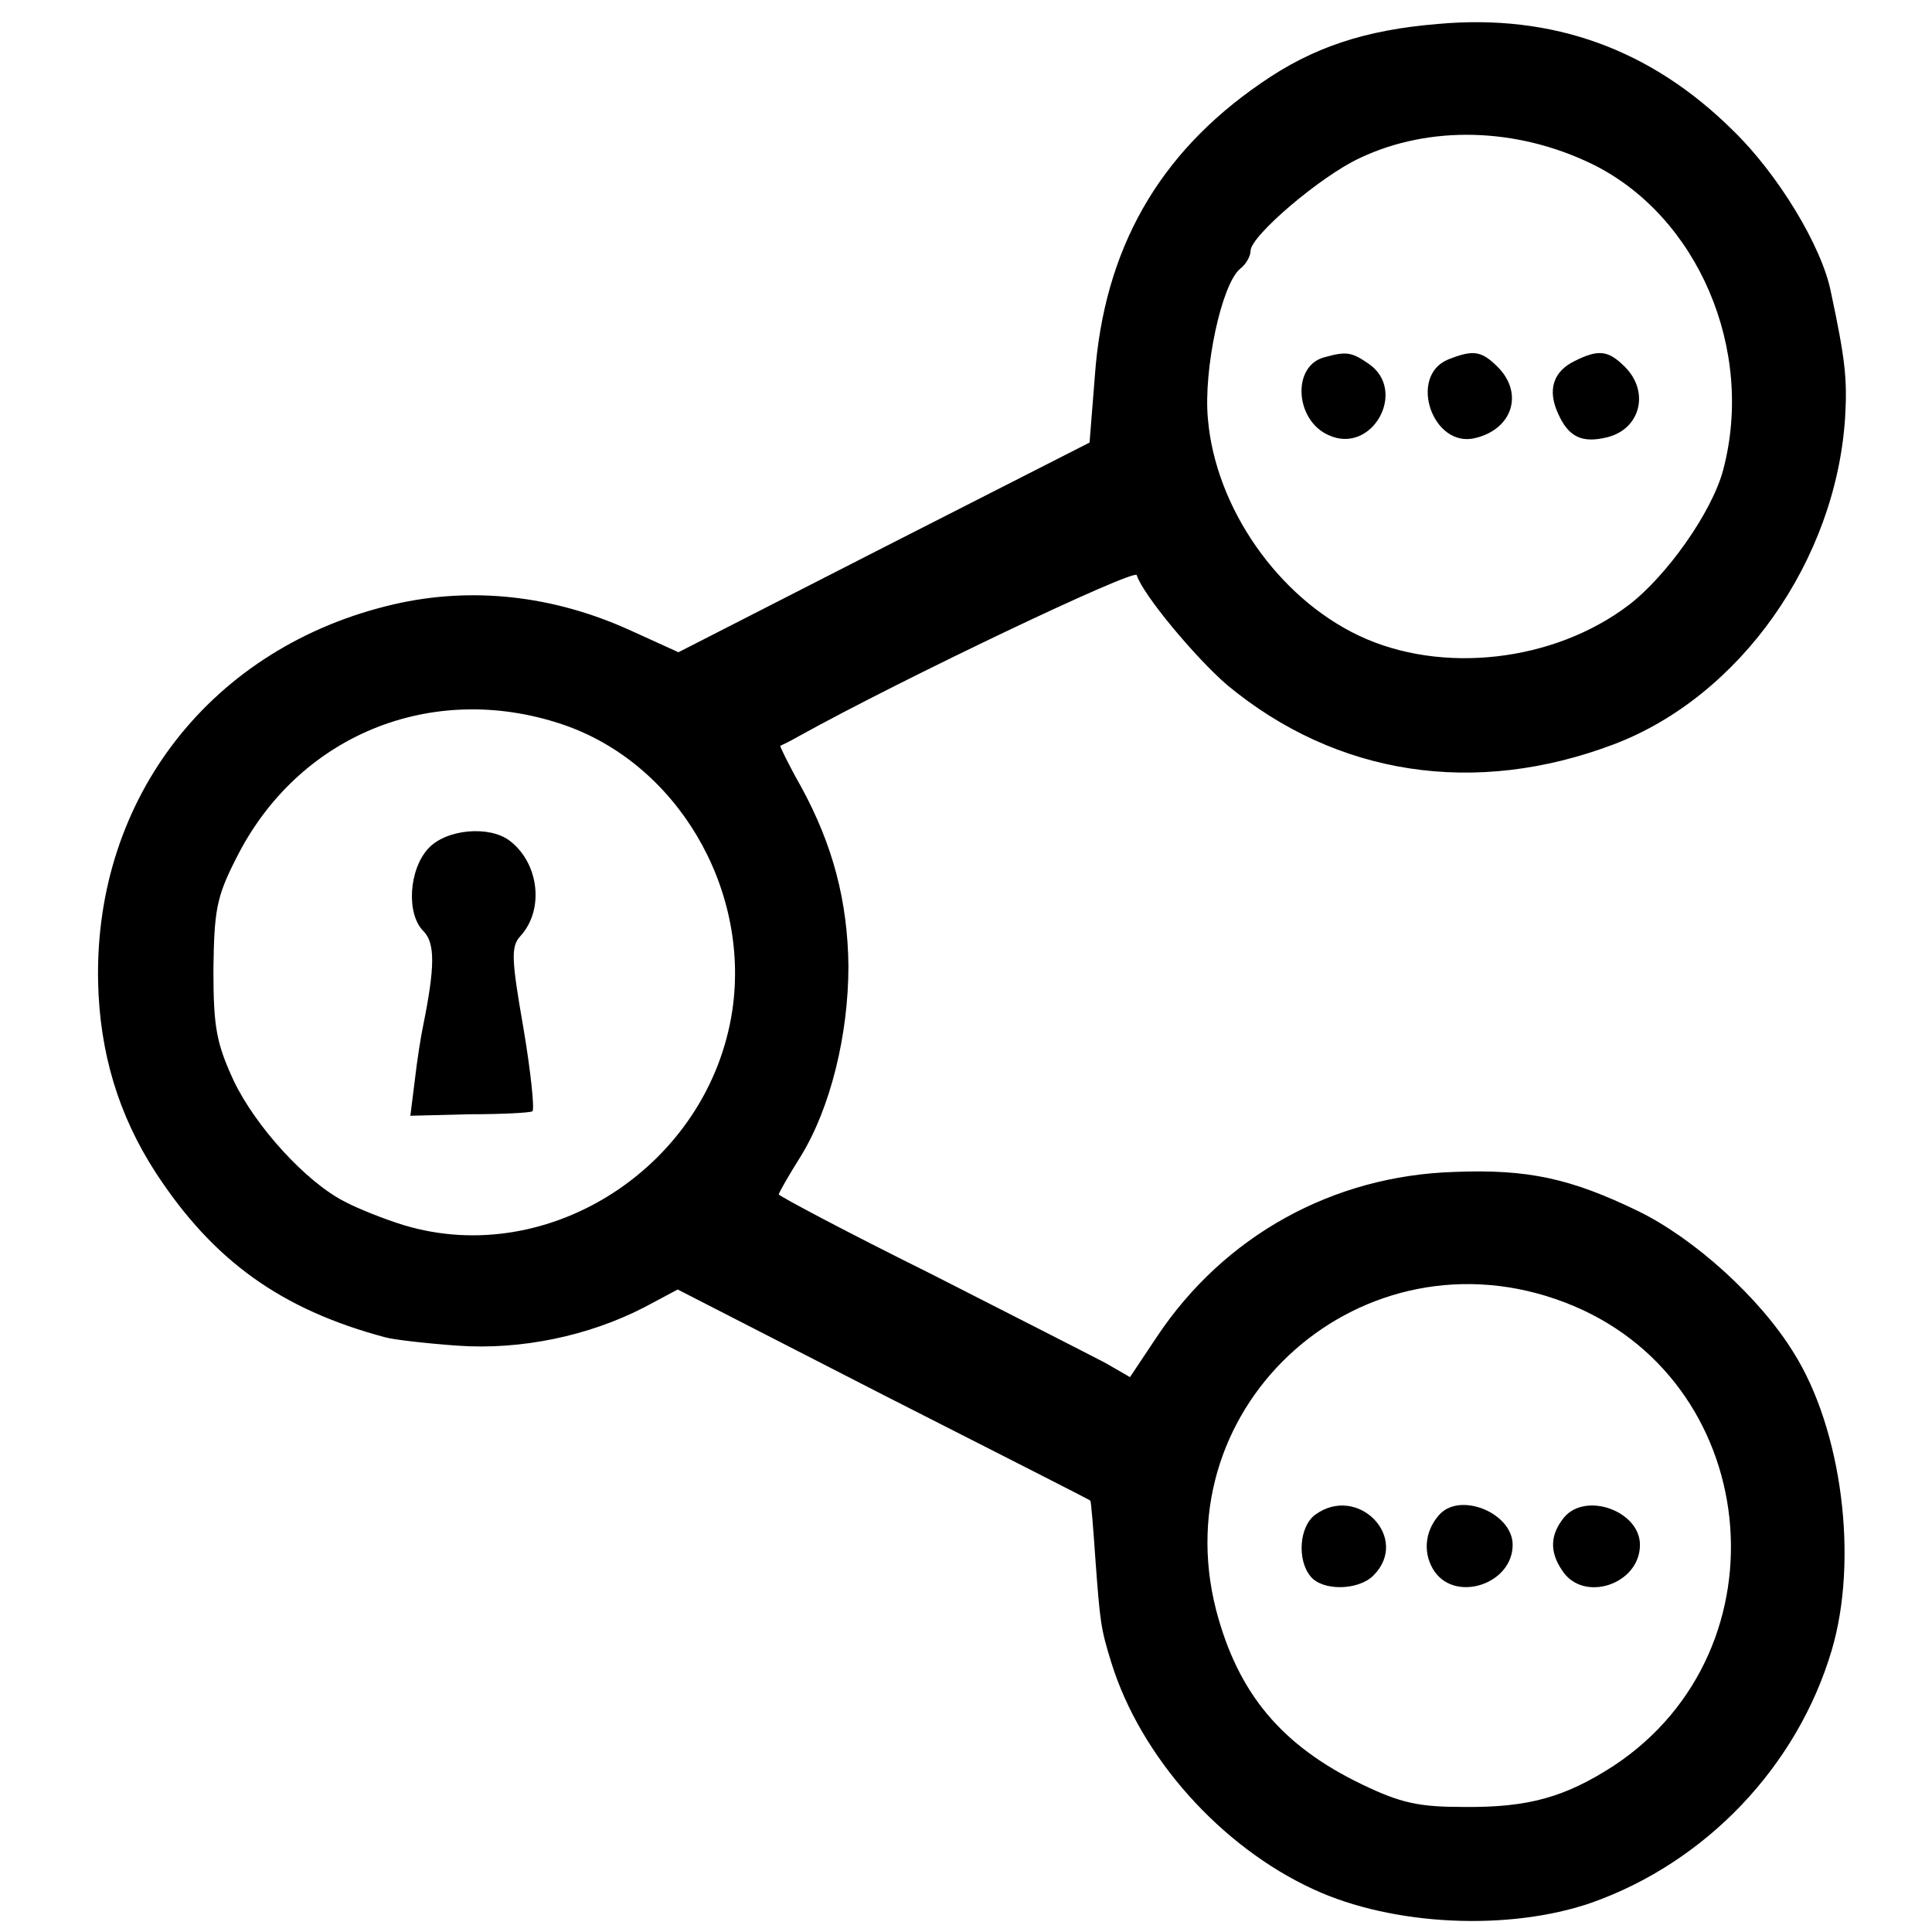
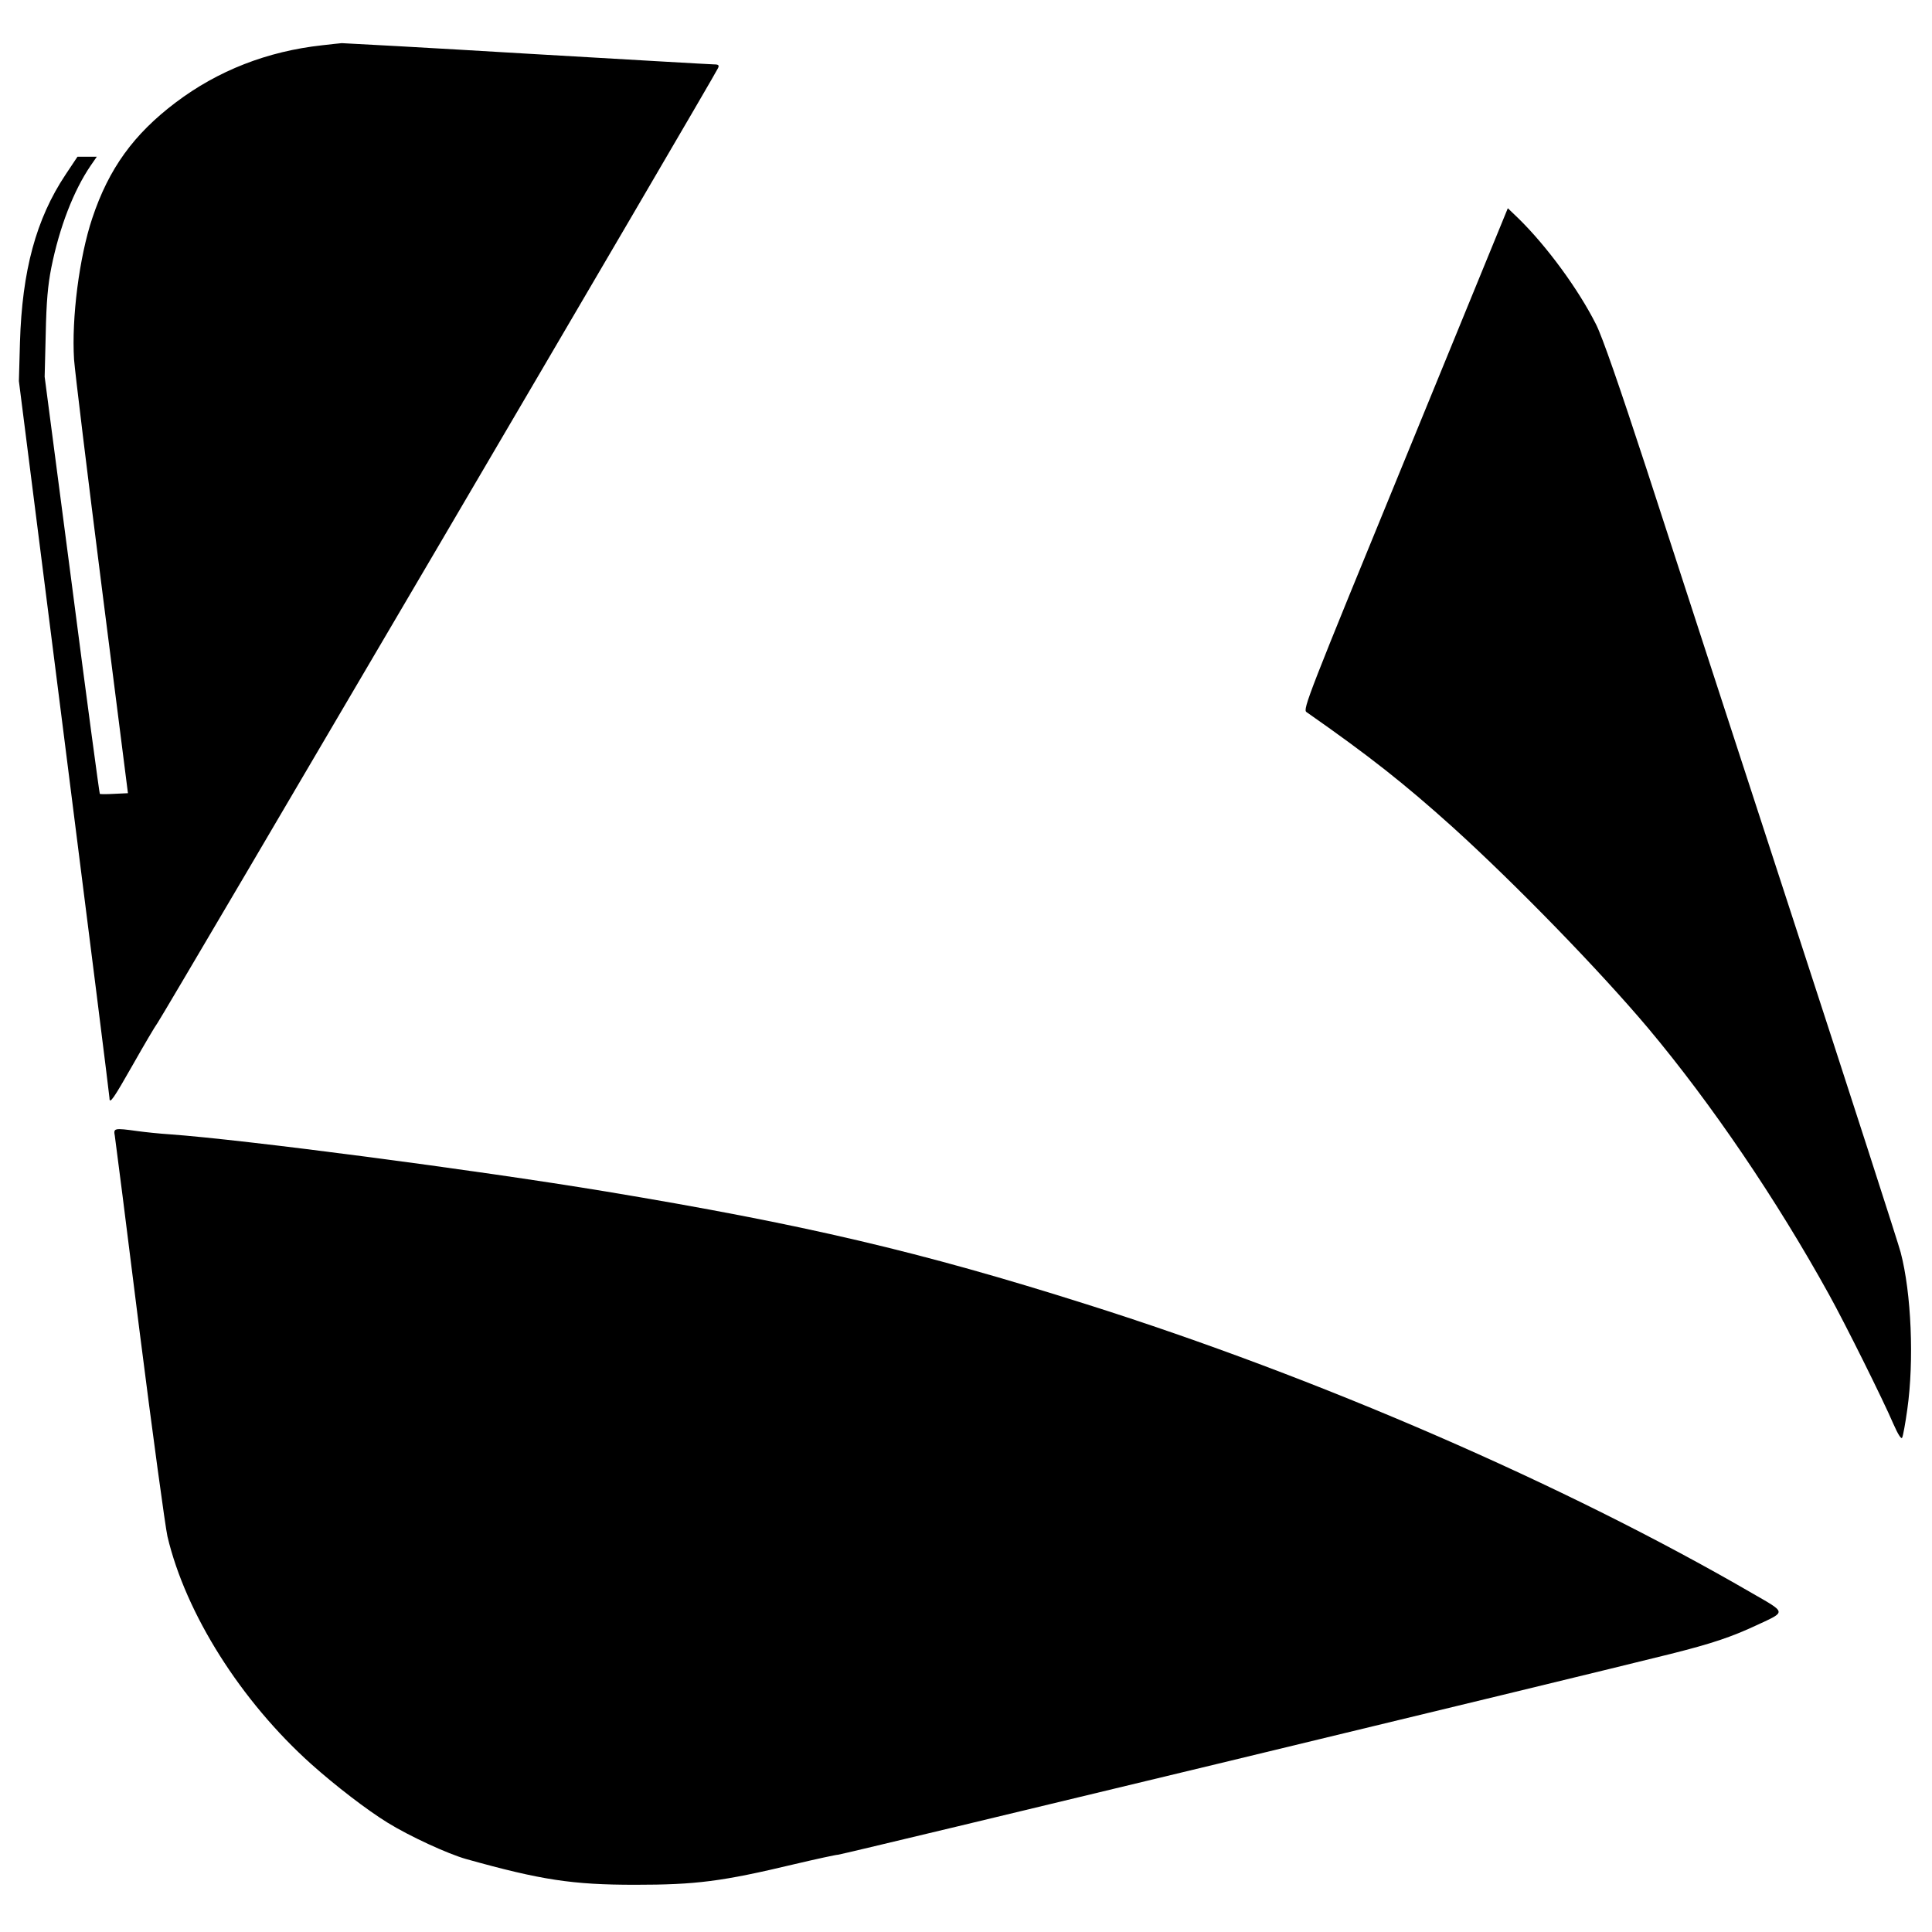
- <svg xmlns="http://www.w3.org/2000/svg" version="1.0" width="258pt" height="258pt" viewBox="0 0 258 258" preserveAspectRatio="xMidYMid meet">
-   <g transform="translate(0,258) scale(0.1,-0.1)" fill="#000000" stroke="none">
-     <path d="M1920 2548 c-97 -8 -167 -31 -236 -79 -137 -94 -210 -222 -222 -392 l-7 -88 -275 -140 -274 -140 -66 30 c-102 46 -210 58 -314 34 -242 -56 -400 -257 -395 -504 2 -94 27 -178 77 -255 77 -118 168 -183 307 -220 11 -3 54 -8 96 -11 85 -6 175 13 249 51 l45 24 275 -141 c151 -77 276 -140 276 -141 1 0 4 -37 7 -81 6 -81 7 -90 21 -135 39 -126 146 -246 270 -303 106 -49 261 -56 371 -18 153 54 275 182 321 337 36 121 14 295 -51 398 -45 73 -132 152 -208 189 -89 43 -146 56 -245 52 -162 -5 -307 -85 -397 -220 l-36 -54 -33 19 c-19 10 -125 64 -235 120 -111 55 -201 103 -201 105 0 2 13 25 30 52 39 64 63 161 63 253 -1 87 -21 162 -63 239 -17 30 -29 55 -28 55 2 1 13 6 25 13 139 77 448 224 451 215 8 -26 79 -111 121 -147 146 -121 331 -149 516 -79 169 64 297 246 309 437 3 51 0 78 -19 167 -12 61 -71 158 -131 216 -109 108 -240 156 -394 142z m206 -187 c141 -69 218 -248 175 -409 -15 -56 -75 -141 -126 -180 -100 -76 -250 -93 -360 -41 -108 51 -192 171 -202 290 -6 65 18 179 43 200 8 6 14 17 14 24 0 20 94 100 146 124 93 44 209 41 310 -8z m-1376 -748 c153 -51 252 -218 228 -382 -31 -207 -244 -346 -439 -287 -26 8 -61 22 -78 31 -52 26 -120 101 -149 162 -23 50 -27 71 -27 148 1 79 4 97 30 148 82 165 261 238 435 180z m1339 -772 c264 -100 302 -463 66 -619 -65 -42 -114 -56 -201 -55 -59 0 -83 5 -135 30 -108 52 -166 122 -195 233 -71 277 197 513 465 411z" />
-     <path d="M1769 2103 c-44 -11 -40 -84 5 -104 58 -27 106 59 54 95 -23 16 -30 17 -59 9z" />
-     <path d="M1934 2100 c-54 -22 -21 -119 36 -105 50 12 65 60 30 95 -22 22 -33 23 -66 10z" />
-     <path d="M2103 2098 c-29 -14 -37 -39 -22 -71 14 -31 32 -39 65 -31 45 11 57 61 24 94 -22 22 -35 24 -67 8z" />
-     <path d="M572 1447 c-26 -28 -30 -88 -6 -111 15 -16 15 -47 -1 -126 -3 -14 -8 -46 -11 -72 l-6 -48 78 2 c44 0 82 2 85 4 3 2 -2 52 -12 111 -16 92 -17 109 -4 123 32 35 25 97 -14 127 -27 21 -85 16 -109 -10z" />
-     <path d="M1756 557 c-21 -16 -24 -60 -6 -82 16 -20 64 -19 84 1 50 50 -21 123 -78 81z" />
-     <path d="M1921 556 c-19 -22 -21 -52 -5 -75 29 -41 104 -16 104 36 0 43 -72 72 -99 39z" />
-     <path d="M2089 554 c-19 -23 -20 -46 -3 -71 28 -44 104 -19 104 34 0 45 -72 71 -101 37z" />
+ <svg xmlns="http://www.w3.org/2000/svg" version="1.0" width="900pt" height="900pt" viewBox="0 0 900 900" preserveAspectRatio="xMidYMid meet">
+   <g transform="translate(0,900) scale(0.1,-0.1)" fill="#000000" stroke="none">
+     <path d="M1500 8789 c-255 -28 -485 -118 -681 -266 -196 -148 -312 -308 -389 -539 -61 -182 -97 -466 -85 -659 4 -55 62 -532 129 -1060 l122 -960 -64 -3 c-35 -2 -66 -2 -67 0 -2 2 -61 440 -130 973 l-127 970 5 200 c3 150 10 227 26 308 38 189 104 359 183 475 l29 42 -45 0 -45 0 -56 -84 c-137 -206 -202 -447 -212 -781 l-5 -180 211 -1662 c116 -913 211 -1669 211 -1678 0 -31 18 -5 110 157 51 90 102 177 114 193 26 35 2602 4422 2611 4448 6 13 2 17 -18 17 -15 0 -407 23 -872 50 -465 28 -854 49 -863 49 -9 -1 -51 -5 -92 -10z" />
+     <path d="M6546 6863 c-453 -1104 -478 -1168 -460 -1180 293 -205 453 -331 681 -536 296 -268 687 -671 911 -937 295 -352 599 -800 842 -1240 76 -137 253 -493 300 -603 22 -50 37 -73 41 -64 4 7 15 67 24 132 32 226 19 541 -31 731 -8 33 -235 736 -505 1564 -270 828 -576 1768 -680 2089 -126 385 -205 613 -234 670 -82 163 -229 364 -362 494 l-49 47 -478 -1167z" />
+     <path d="M535 3708 c3 -18 55 -427 115 -908 61 -481 120 -912 130 -957 85 -360 342 -767 670 -1061 113 -101 260 -214 356 -273 102 -63 280 -145 365 -169 350 -98 496 -120 787 -120 284 0 404 15 743 96 102 24 194 44 203 44 17 0 3462 831 3877 935 195 49 284 79 404 135 137 64 139 55 -26 150 -869 504 -2020 1004 -3097 1344 -773 245 -1320 373 -2242 526 -611 101 -1682 241 -2030 266 -47 3 -114 10 -150 15 -109 15 -112 14 -105 -23z" />
  </g>
</svg>
